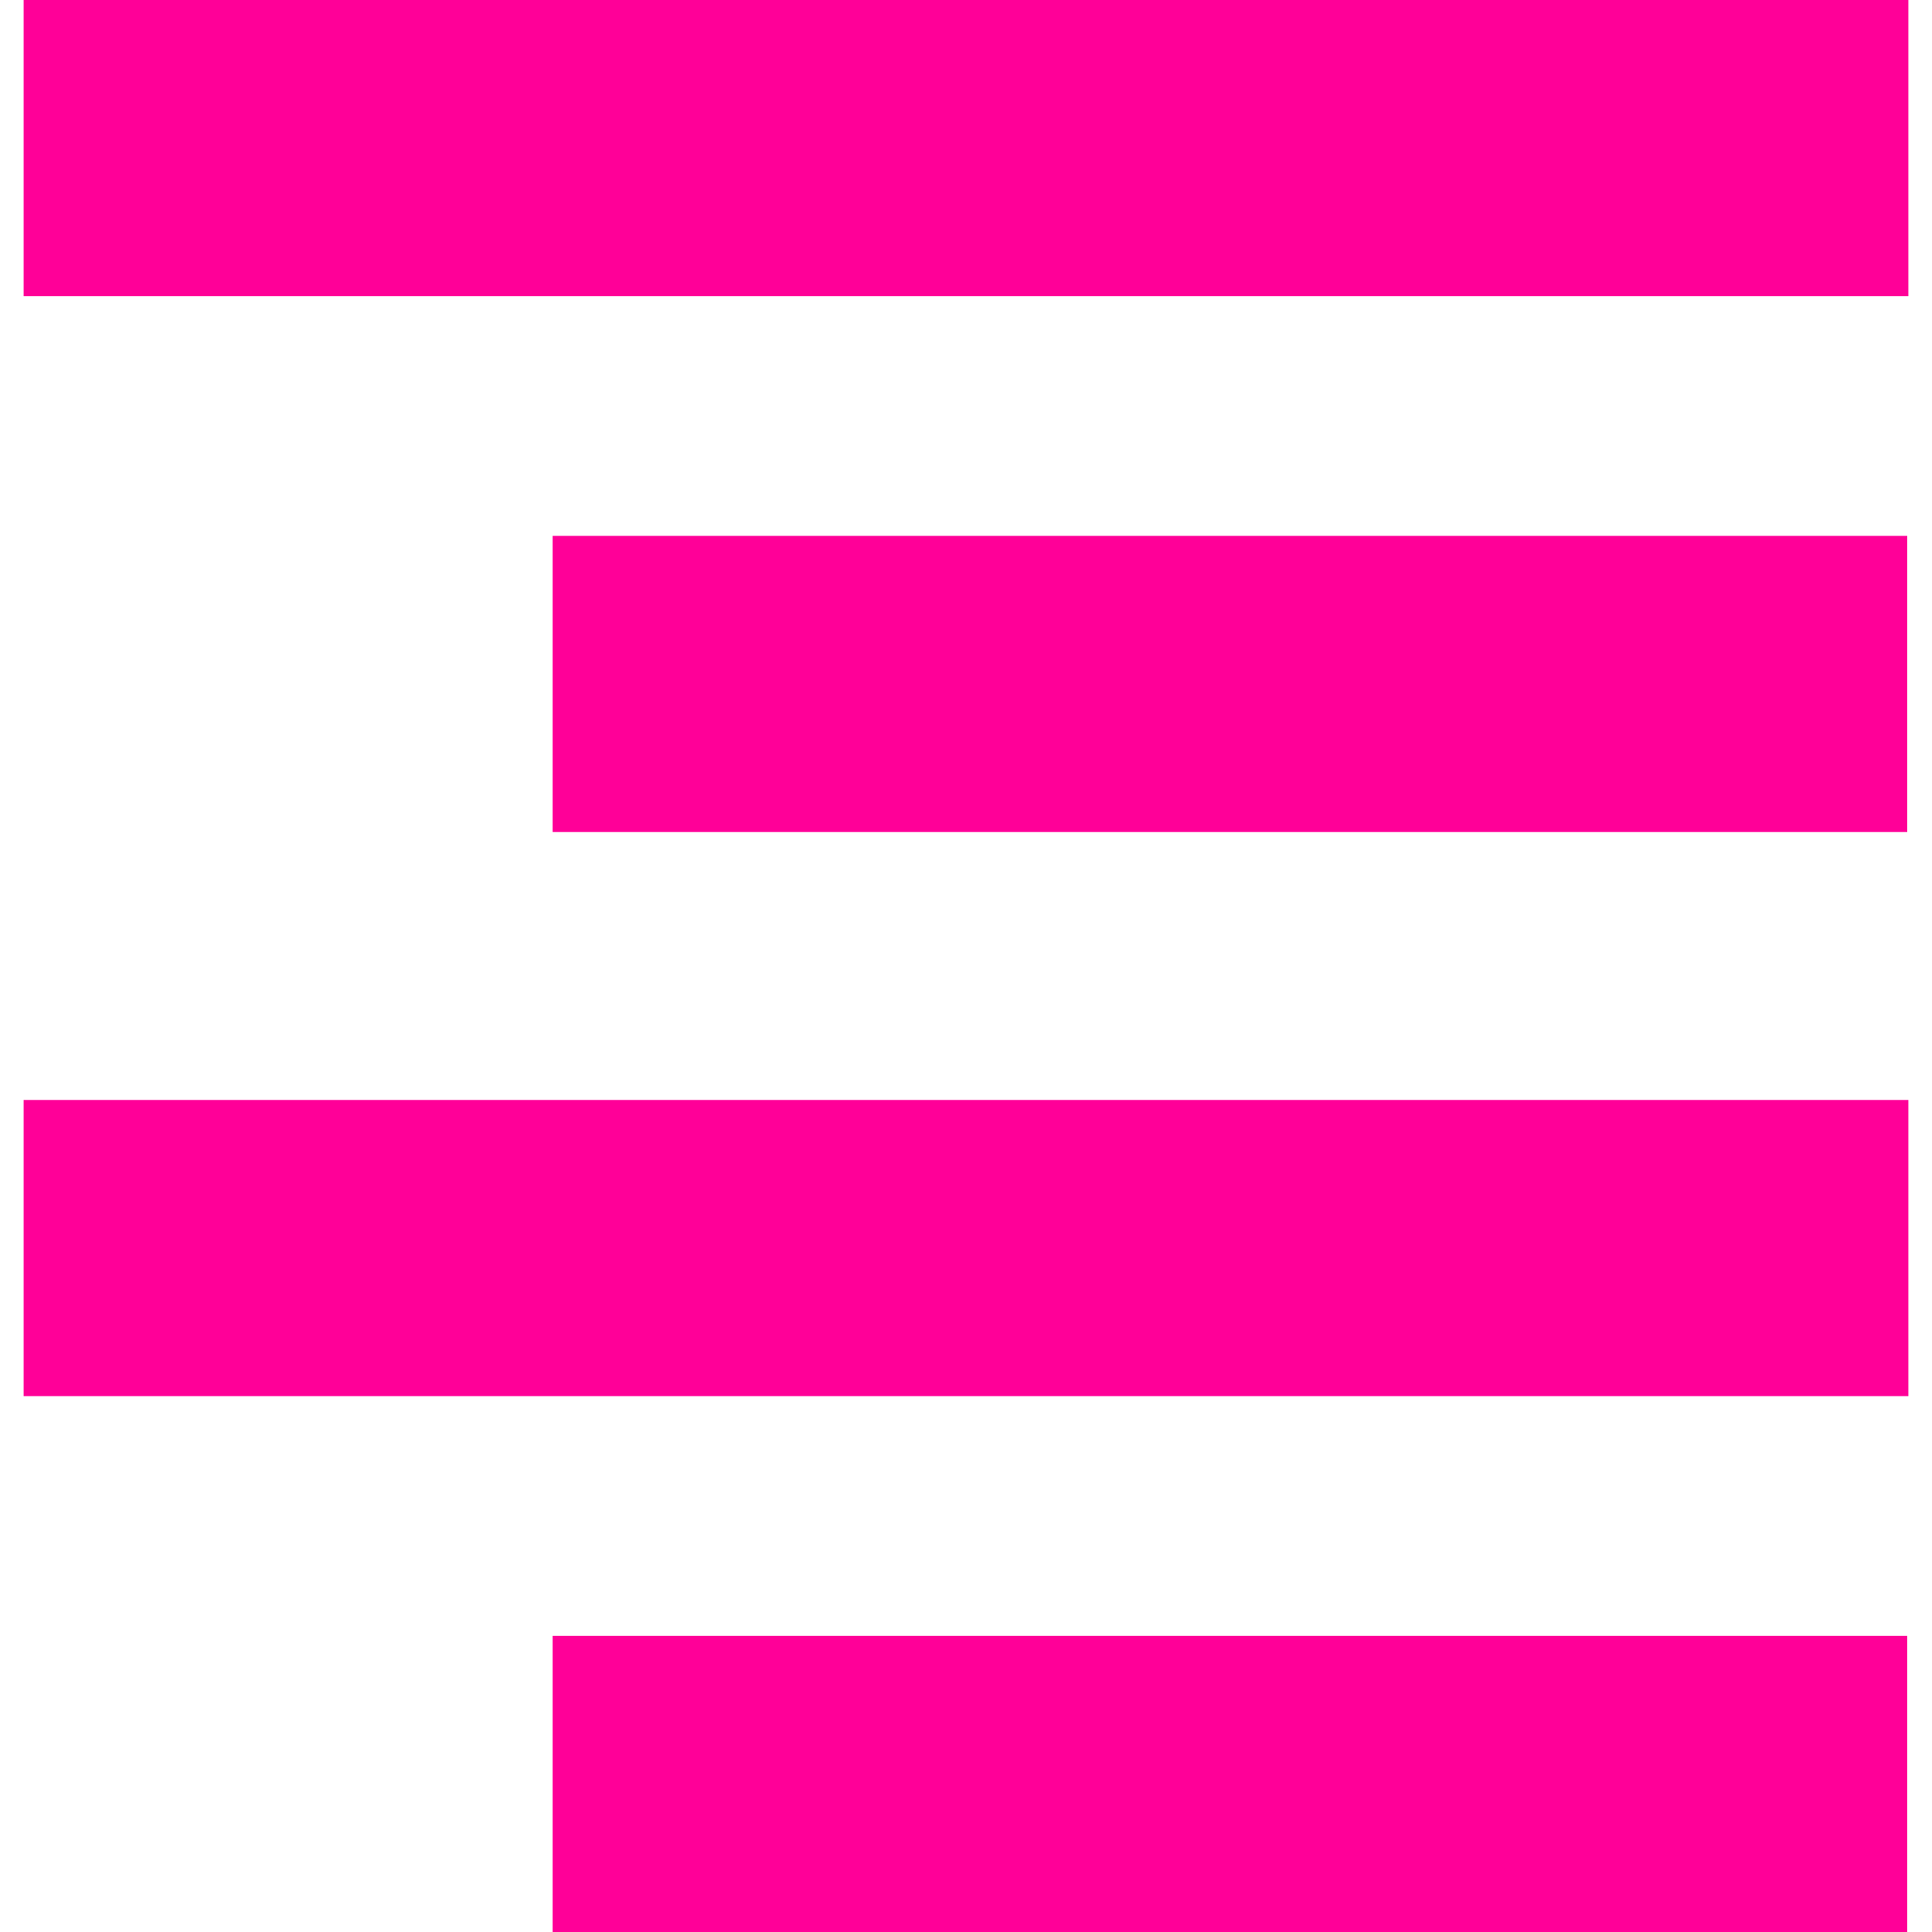
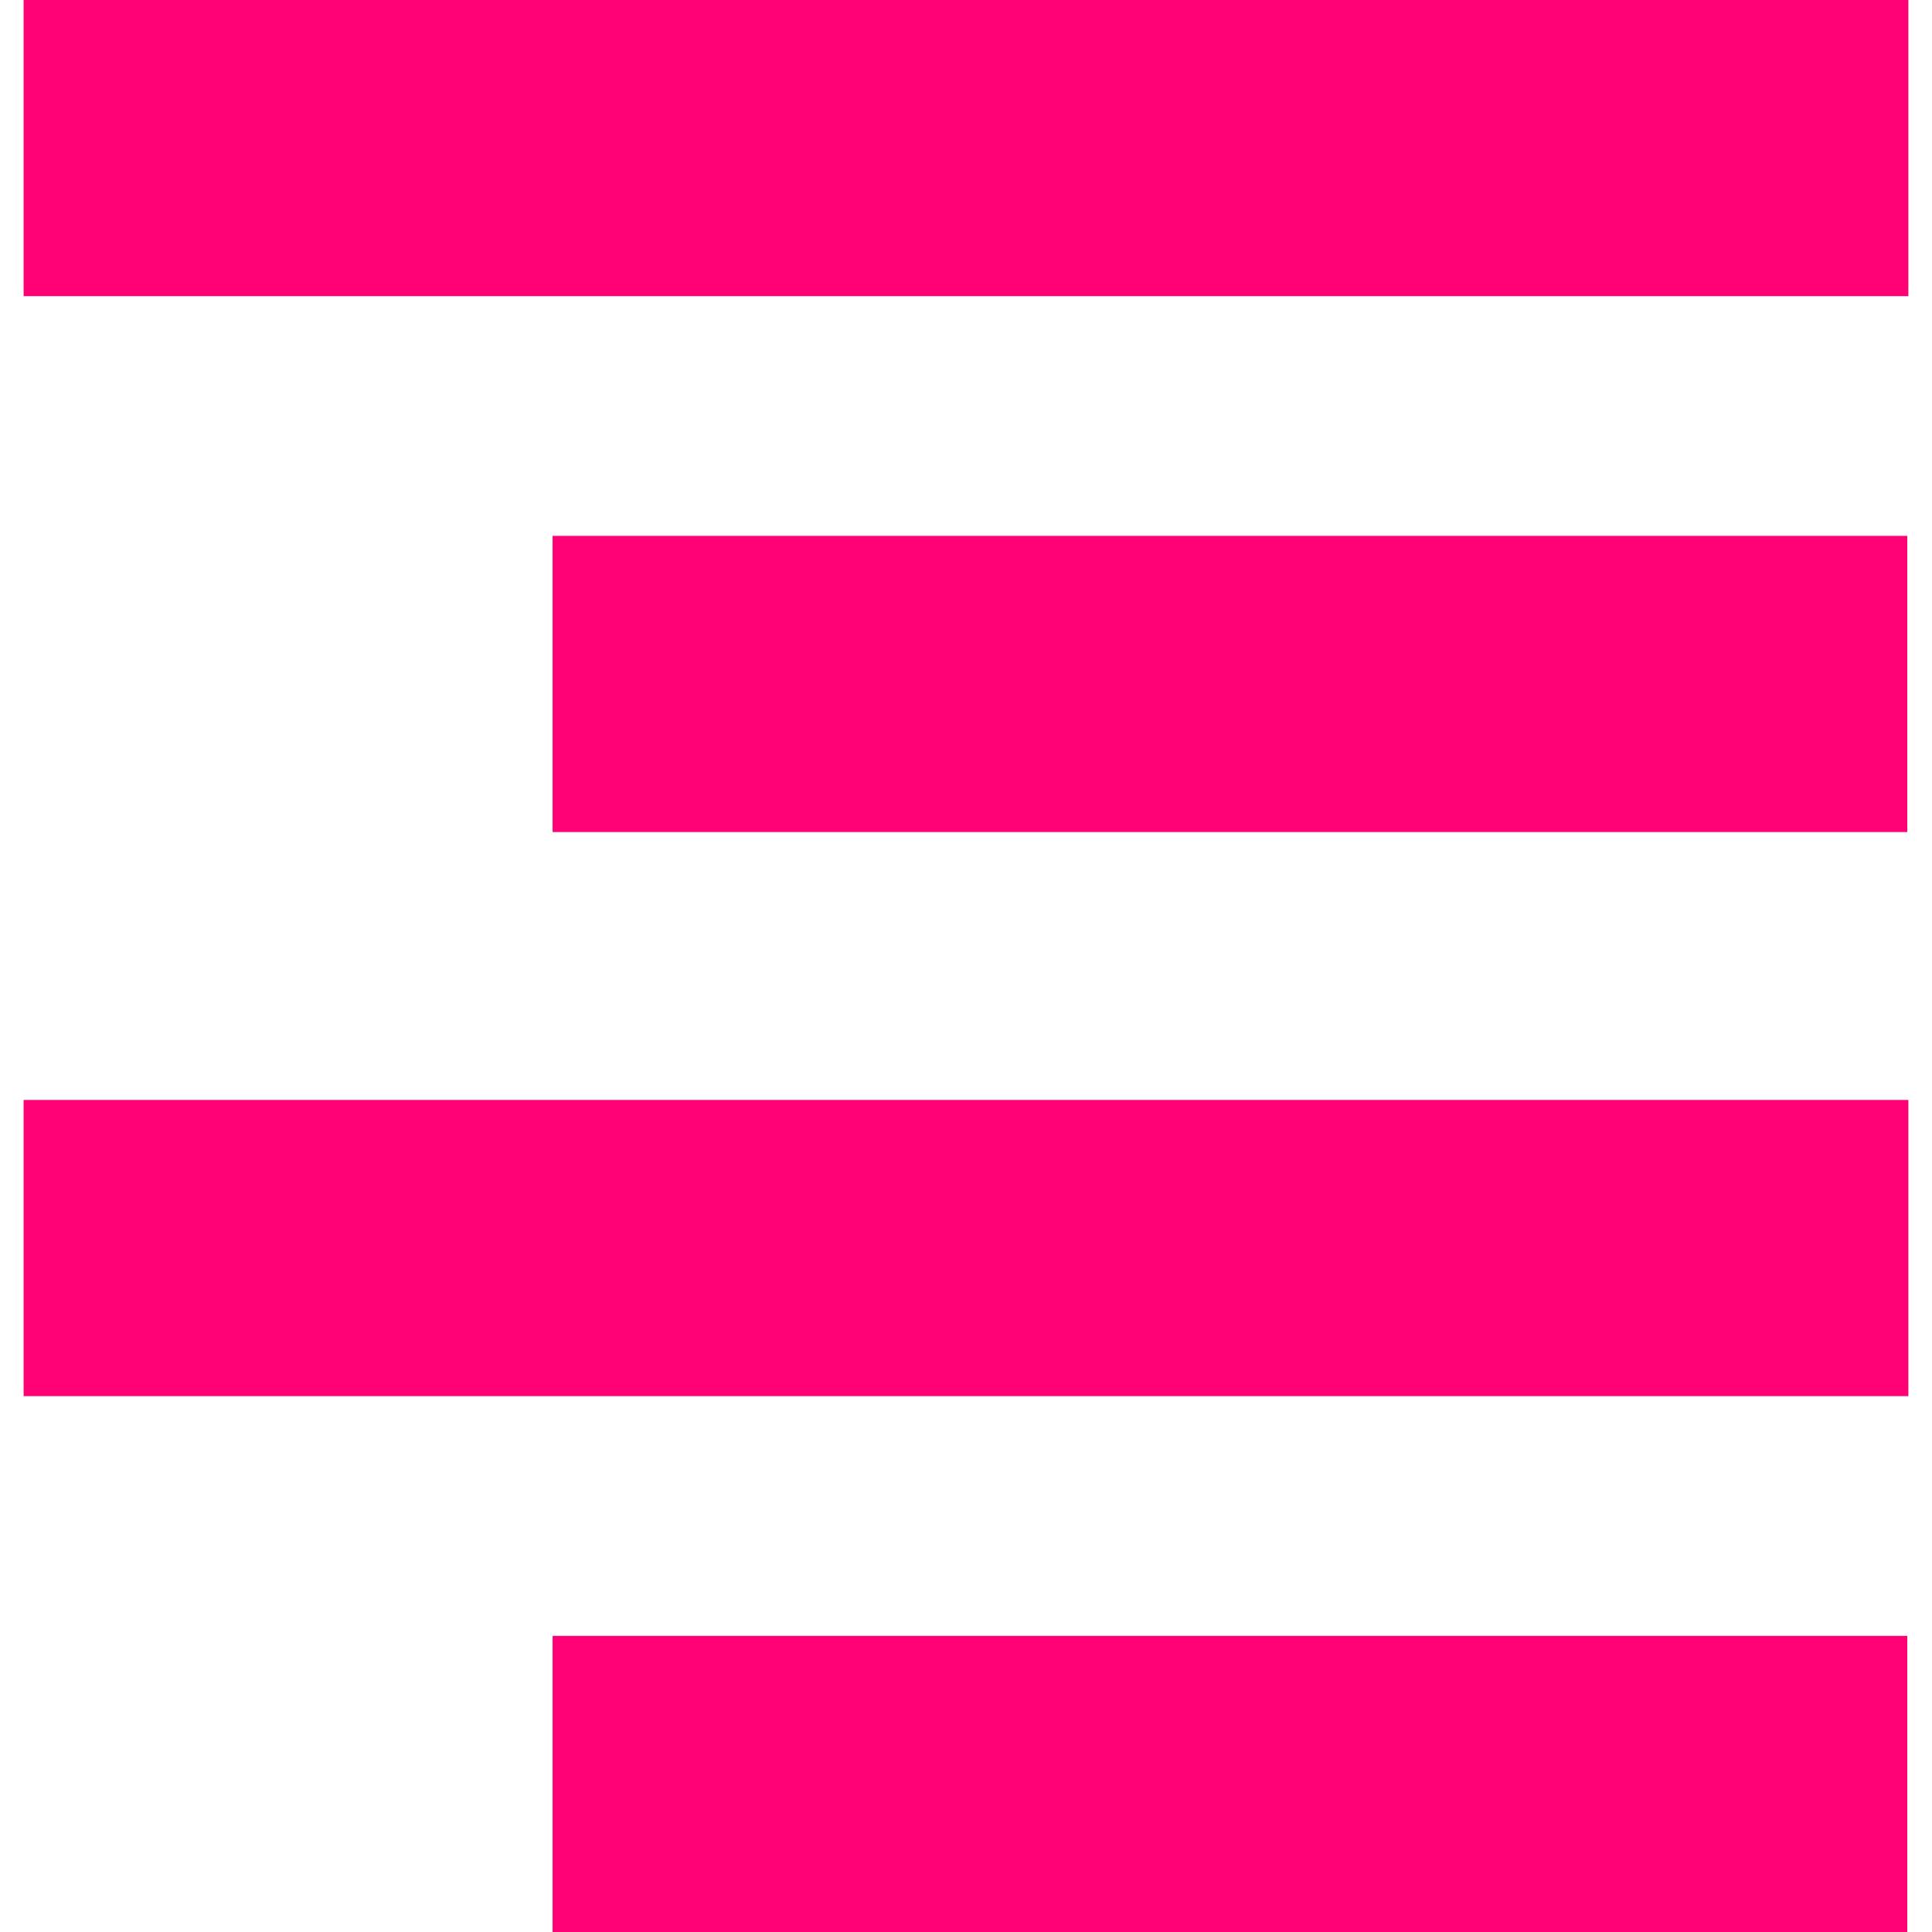
<svg xmlns="http://www.w3.org/2000/svg" version="1.1" width="512" height="512" x="0" y="0" viewBox="0 0 91.914 91.914" style="enable-background:new 0 0 512 512" xml:space="preserve">
  <g>
    <g>
      <g>
-         <rect x="1.124" width="89.666" height="14.089" fill="#ff0098" data-original="#000000" style="" />
-         <rect x="26.29" y="25.494" width="64.447" height="14.09" fill="#ff0098" data-original="#000000" style="" />
-         <rect x="1.124" y="52.33" width="89.666" height="14.09" fill="#ff0098" data-original="#000000" style="" />
-         <rect x="26.29" y="77.825" width="64.447" height="14.089" fill="#ff0098" data-original="#000000" style="" />
+         <rect x="1.124" width="89.666" height="14.089" fill="#FF0075" data-original="#000000" style="" />
+         <rect x="26.29" y="25.494" width="64.447" height="14.09" fill="#FF0075" data-original="#000000" style="" />
+         <rect x="1.124" y="52.33" width="89.666" height="14.09" fill="#FF0075" data-original="#000000" style="" />
+         <rect x="26.29" y="77.825" width="64.447" height="14.089" fill="#FF0075" data-original="#000000" style="" />
      </g>
    </g>
    <g>
</g>
    <g>
</g>
    <g>
</g>
    <g>
</g>
    <g>
</g>
    <g>
</g>
    <g>
</g>
    <g>
</g>
    <g>
</g>
    <g>
</g>
    <g>
</g>
    <g>
</g>
    <g>
</g>
    <g>
</g>
    <g>
</g>
  </g>
</svg>
